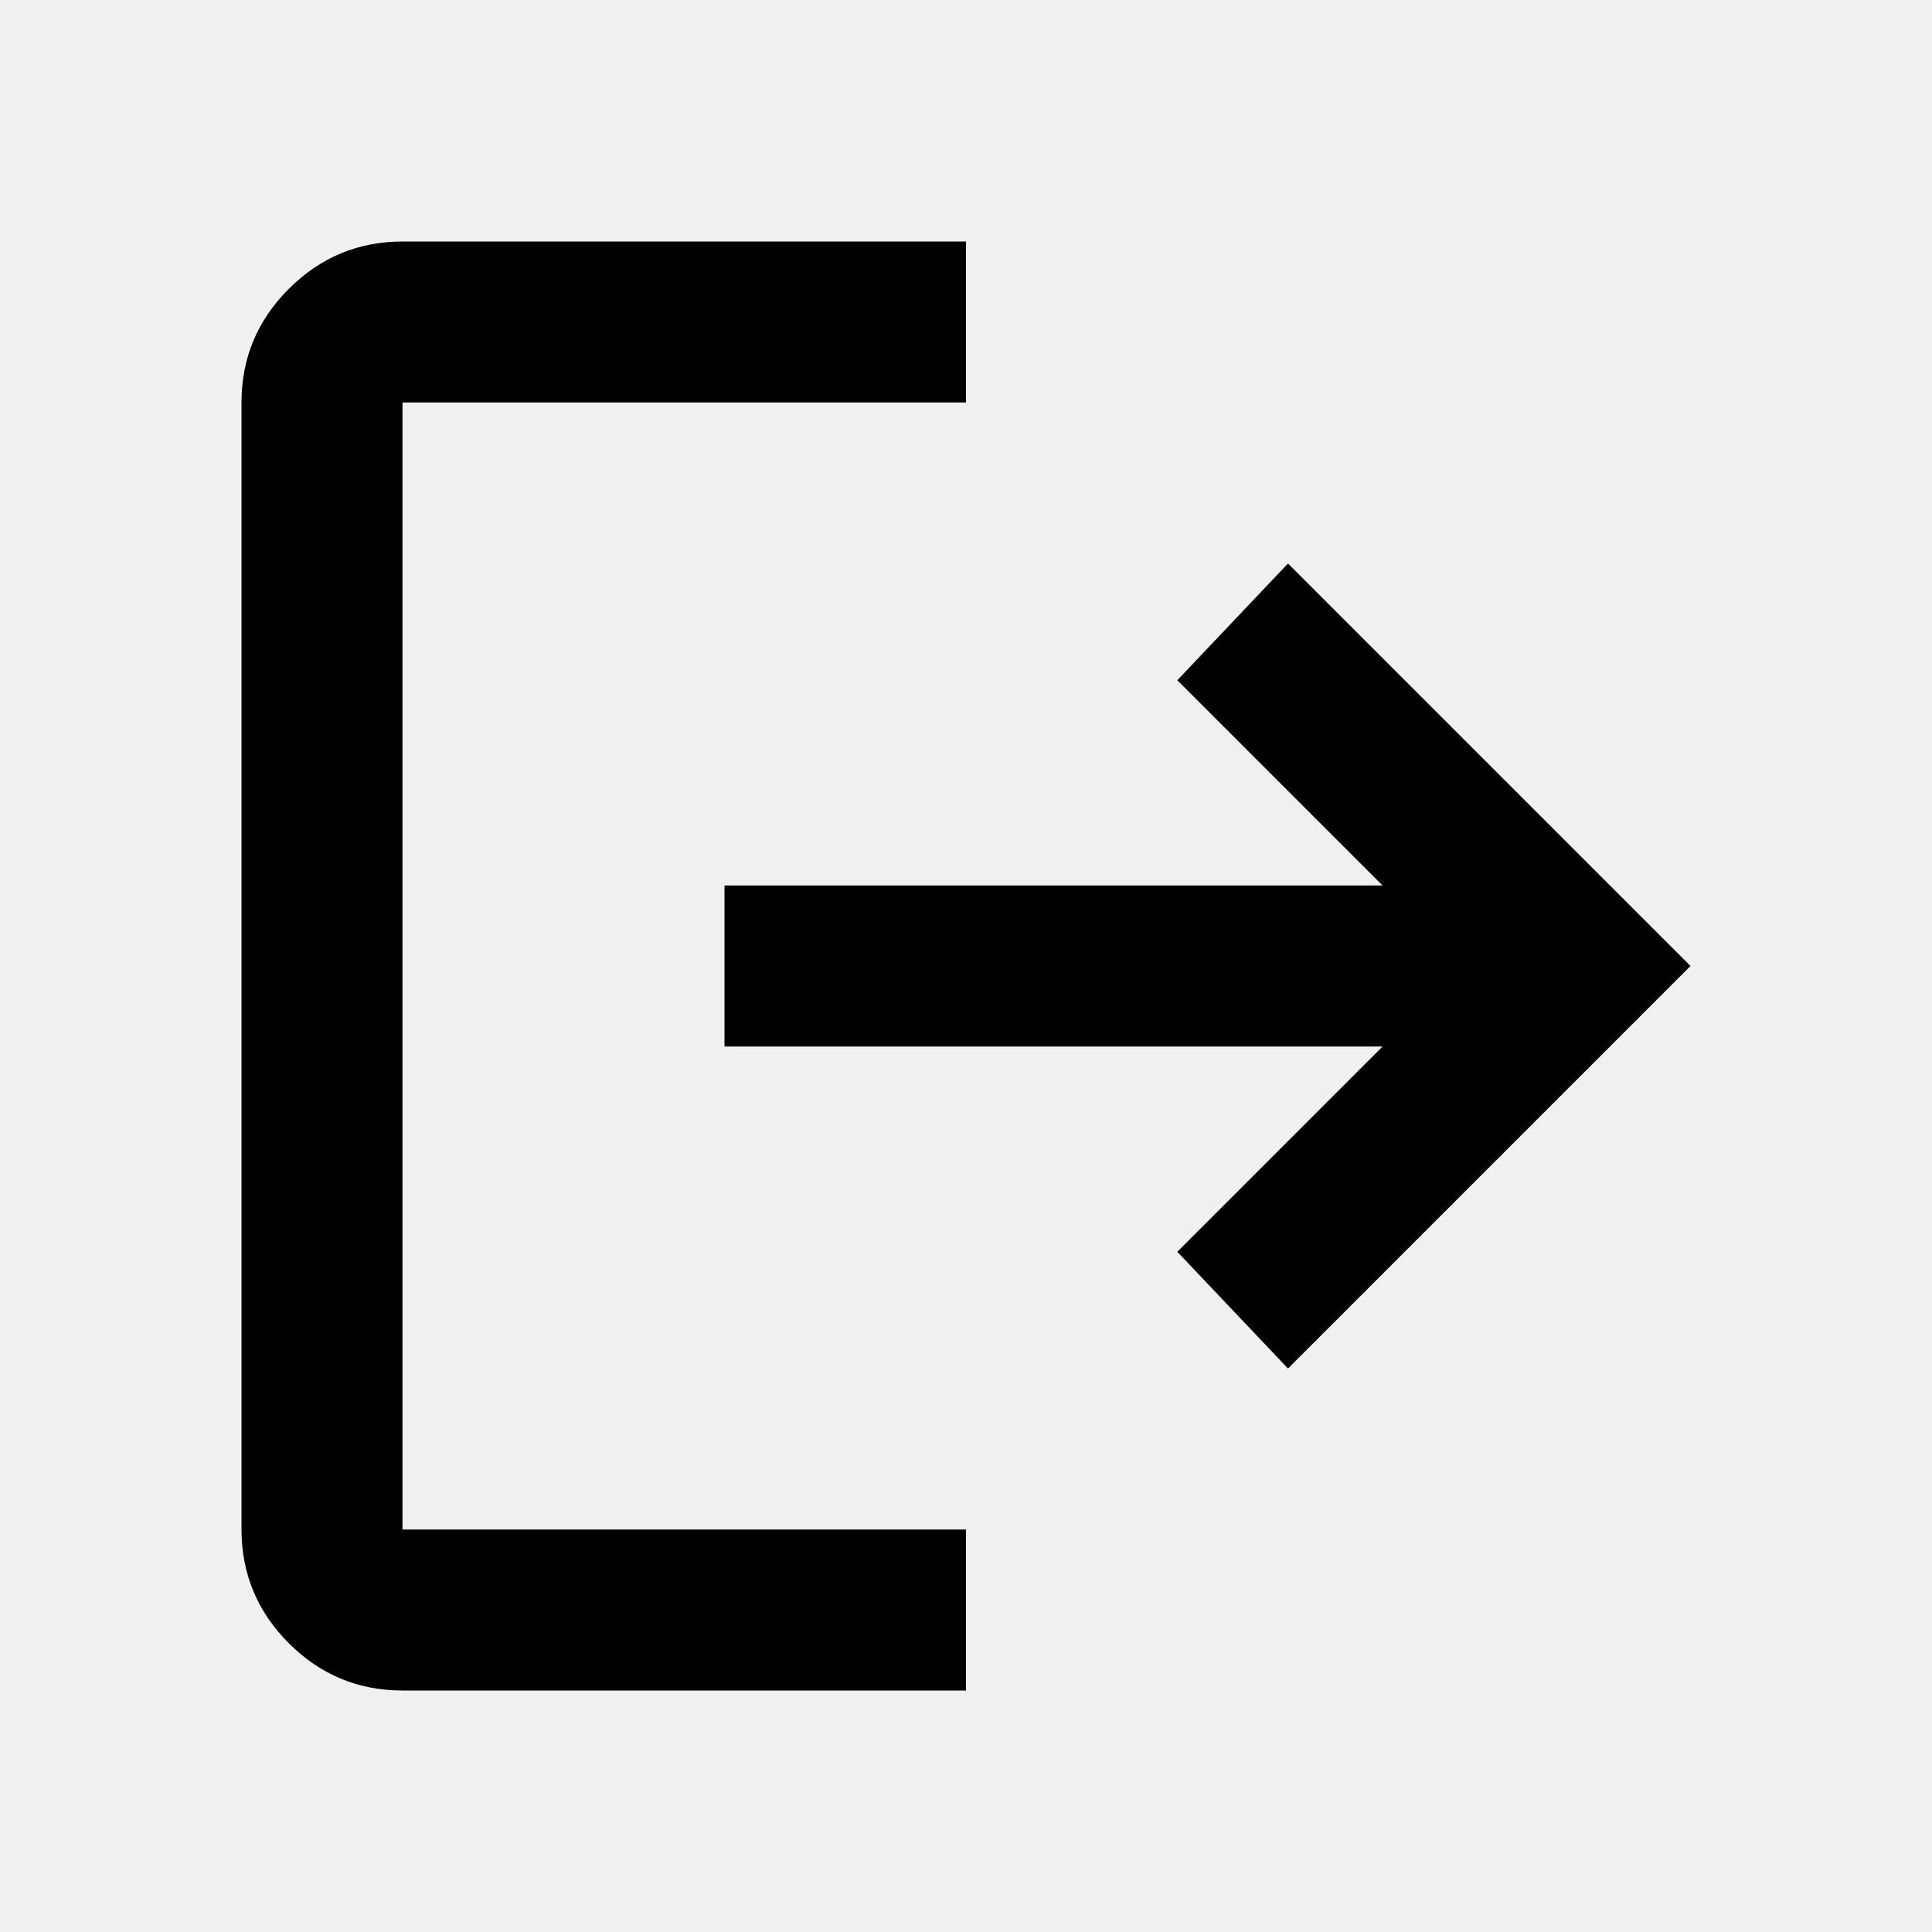
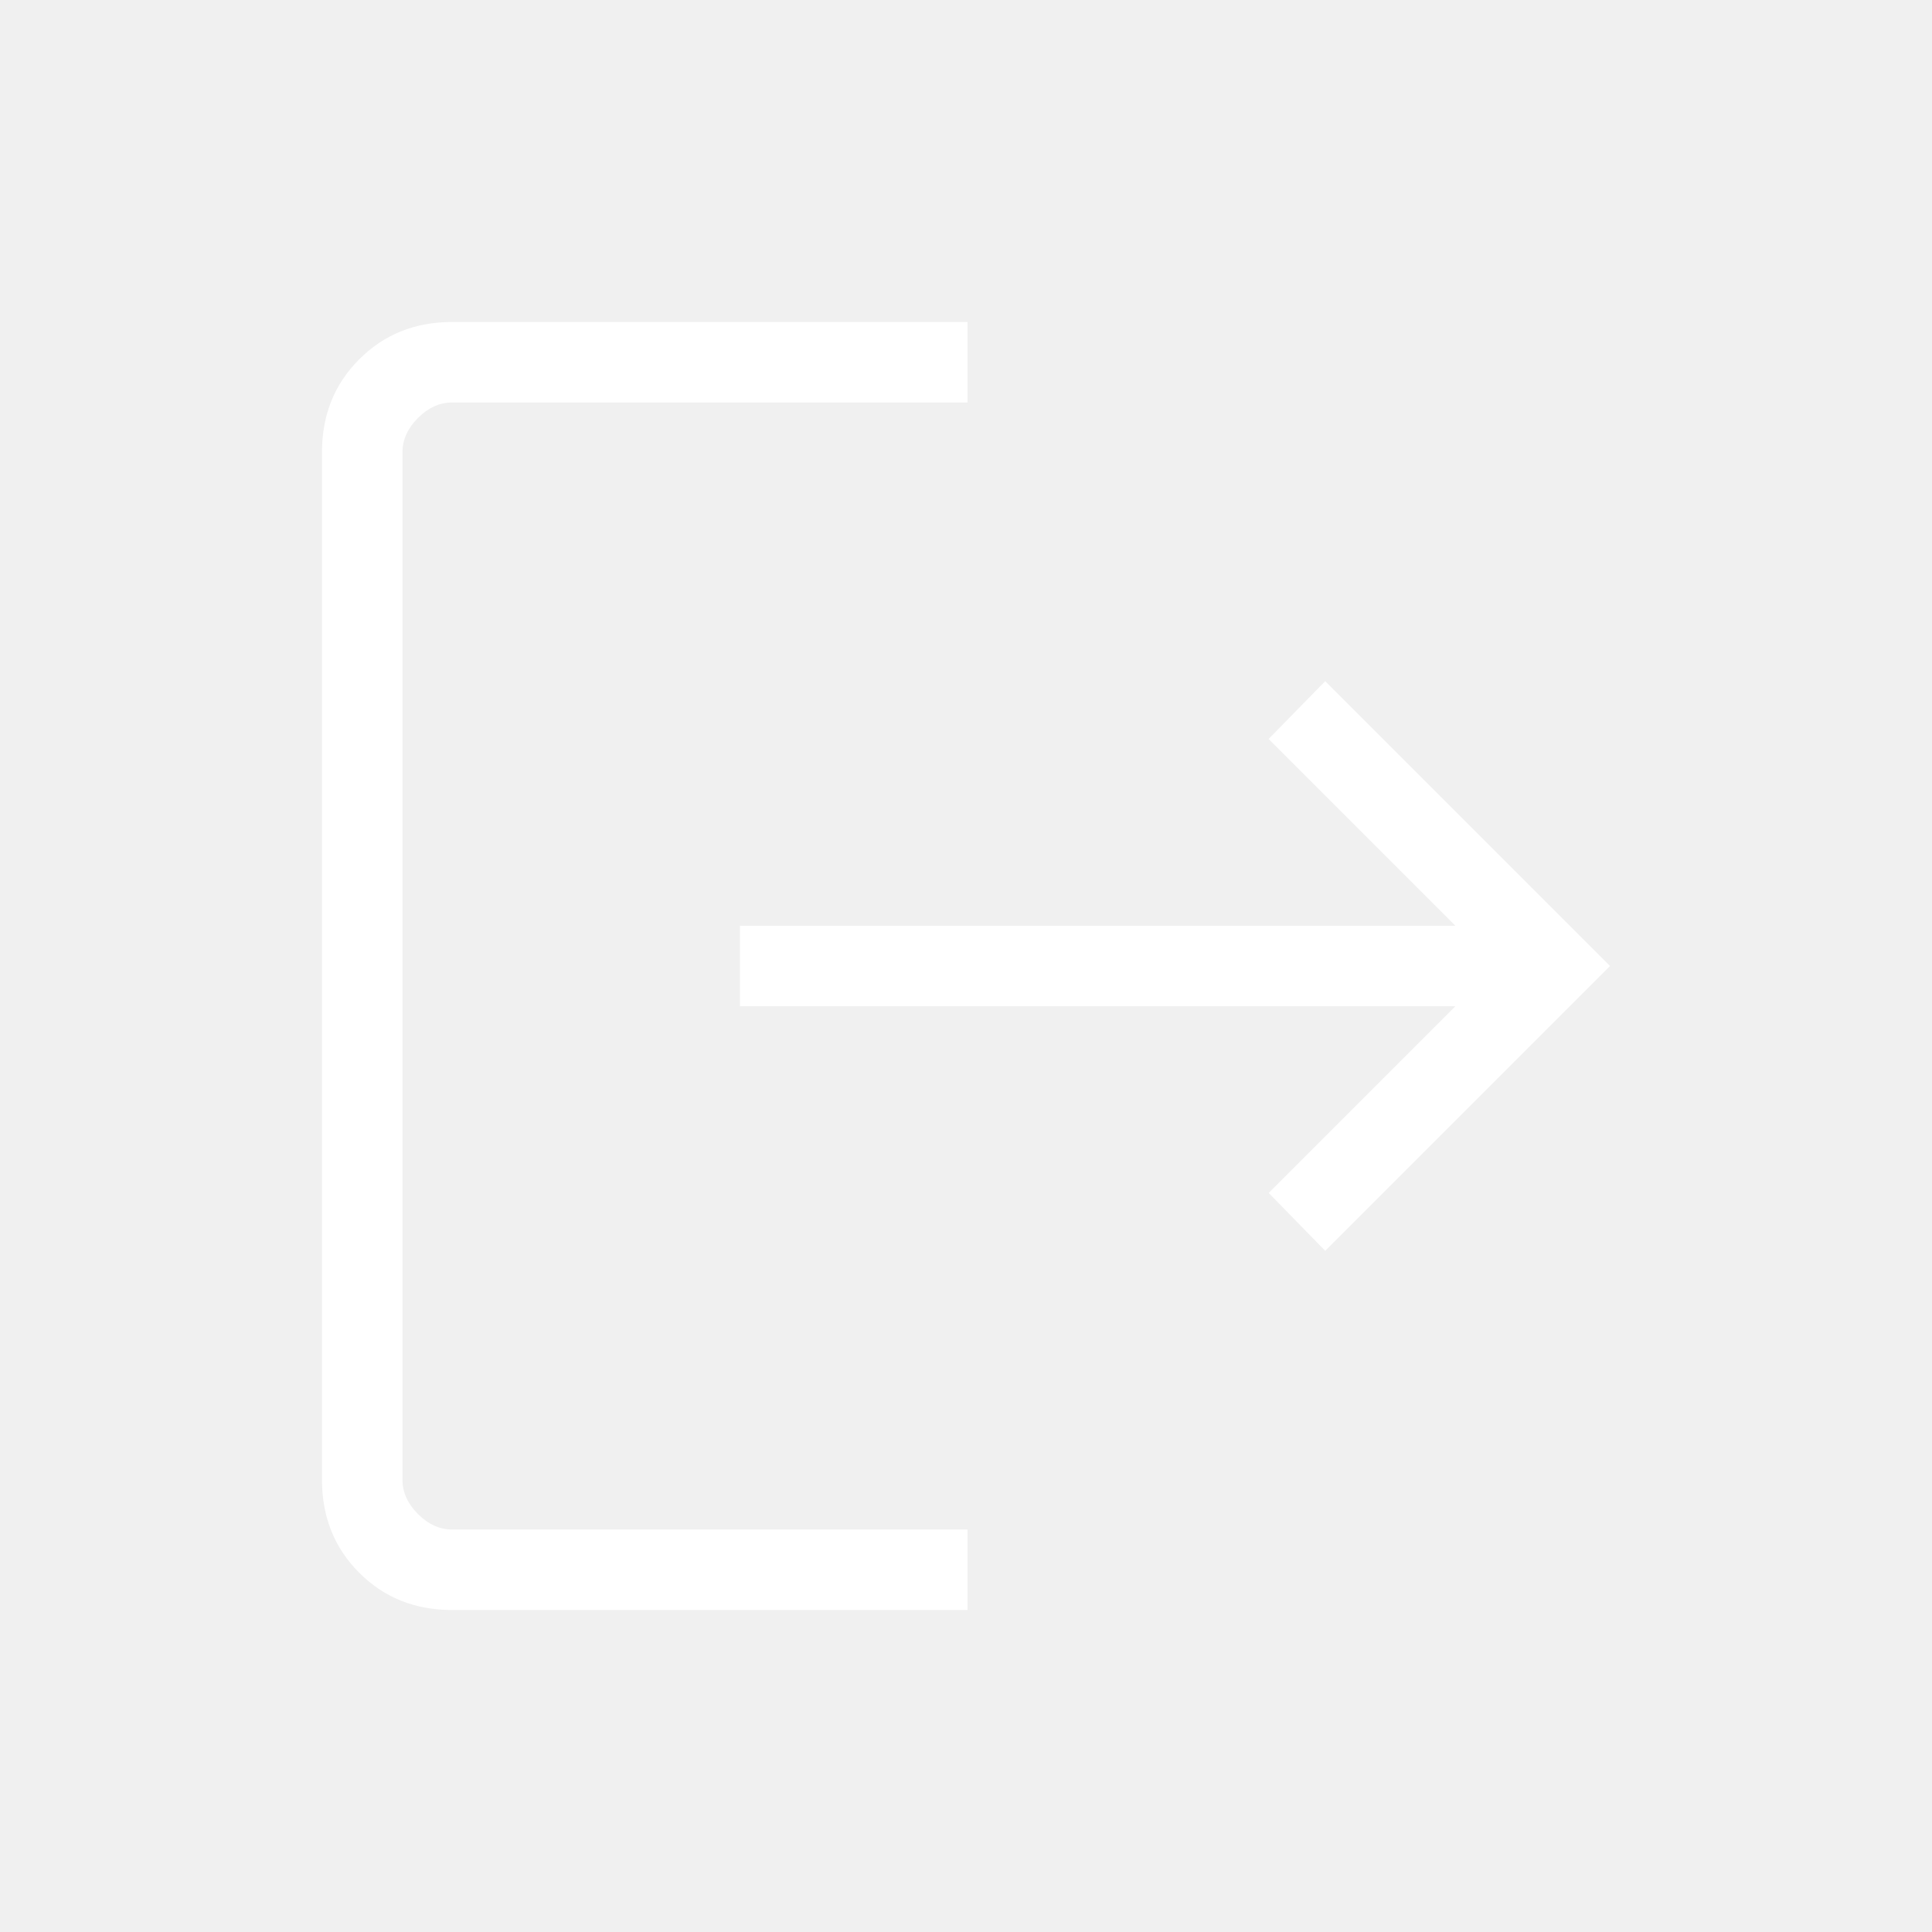
<svg xmlns="http://www.w3.org/2000/svg" width="1em" height="1em" viewBox="0 0 24 24">
-   <path fill="black" d="M5 21q-.825 0-1.412-.587T3 19V5q0-.825.588-1.412T5 3h7v2H5v14h7v2zm11-4l-1.375-1.45l2.55-2.55H9v-2h8.175l-2.55-2.55L16 7l5 5z" />
+   <path fill="white" d="M5.615 20q-.69 0-1.152-.462Q4 19.075 4 18.385V5.615q0-.69.463-1.152Q4.925 4 5.615 4h6.404v1H5.615q-.23 0-.423.192Q5 5.385 5 5.615v12.77q0 .23.192.423q.193.192.423.192h6.404v1zm10.847-4.462l-.702-.719l2.319-2.319H9.192v-1h8.887l-2.32-2.32l.703-.718L20 12z" />
</svg>
